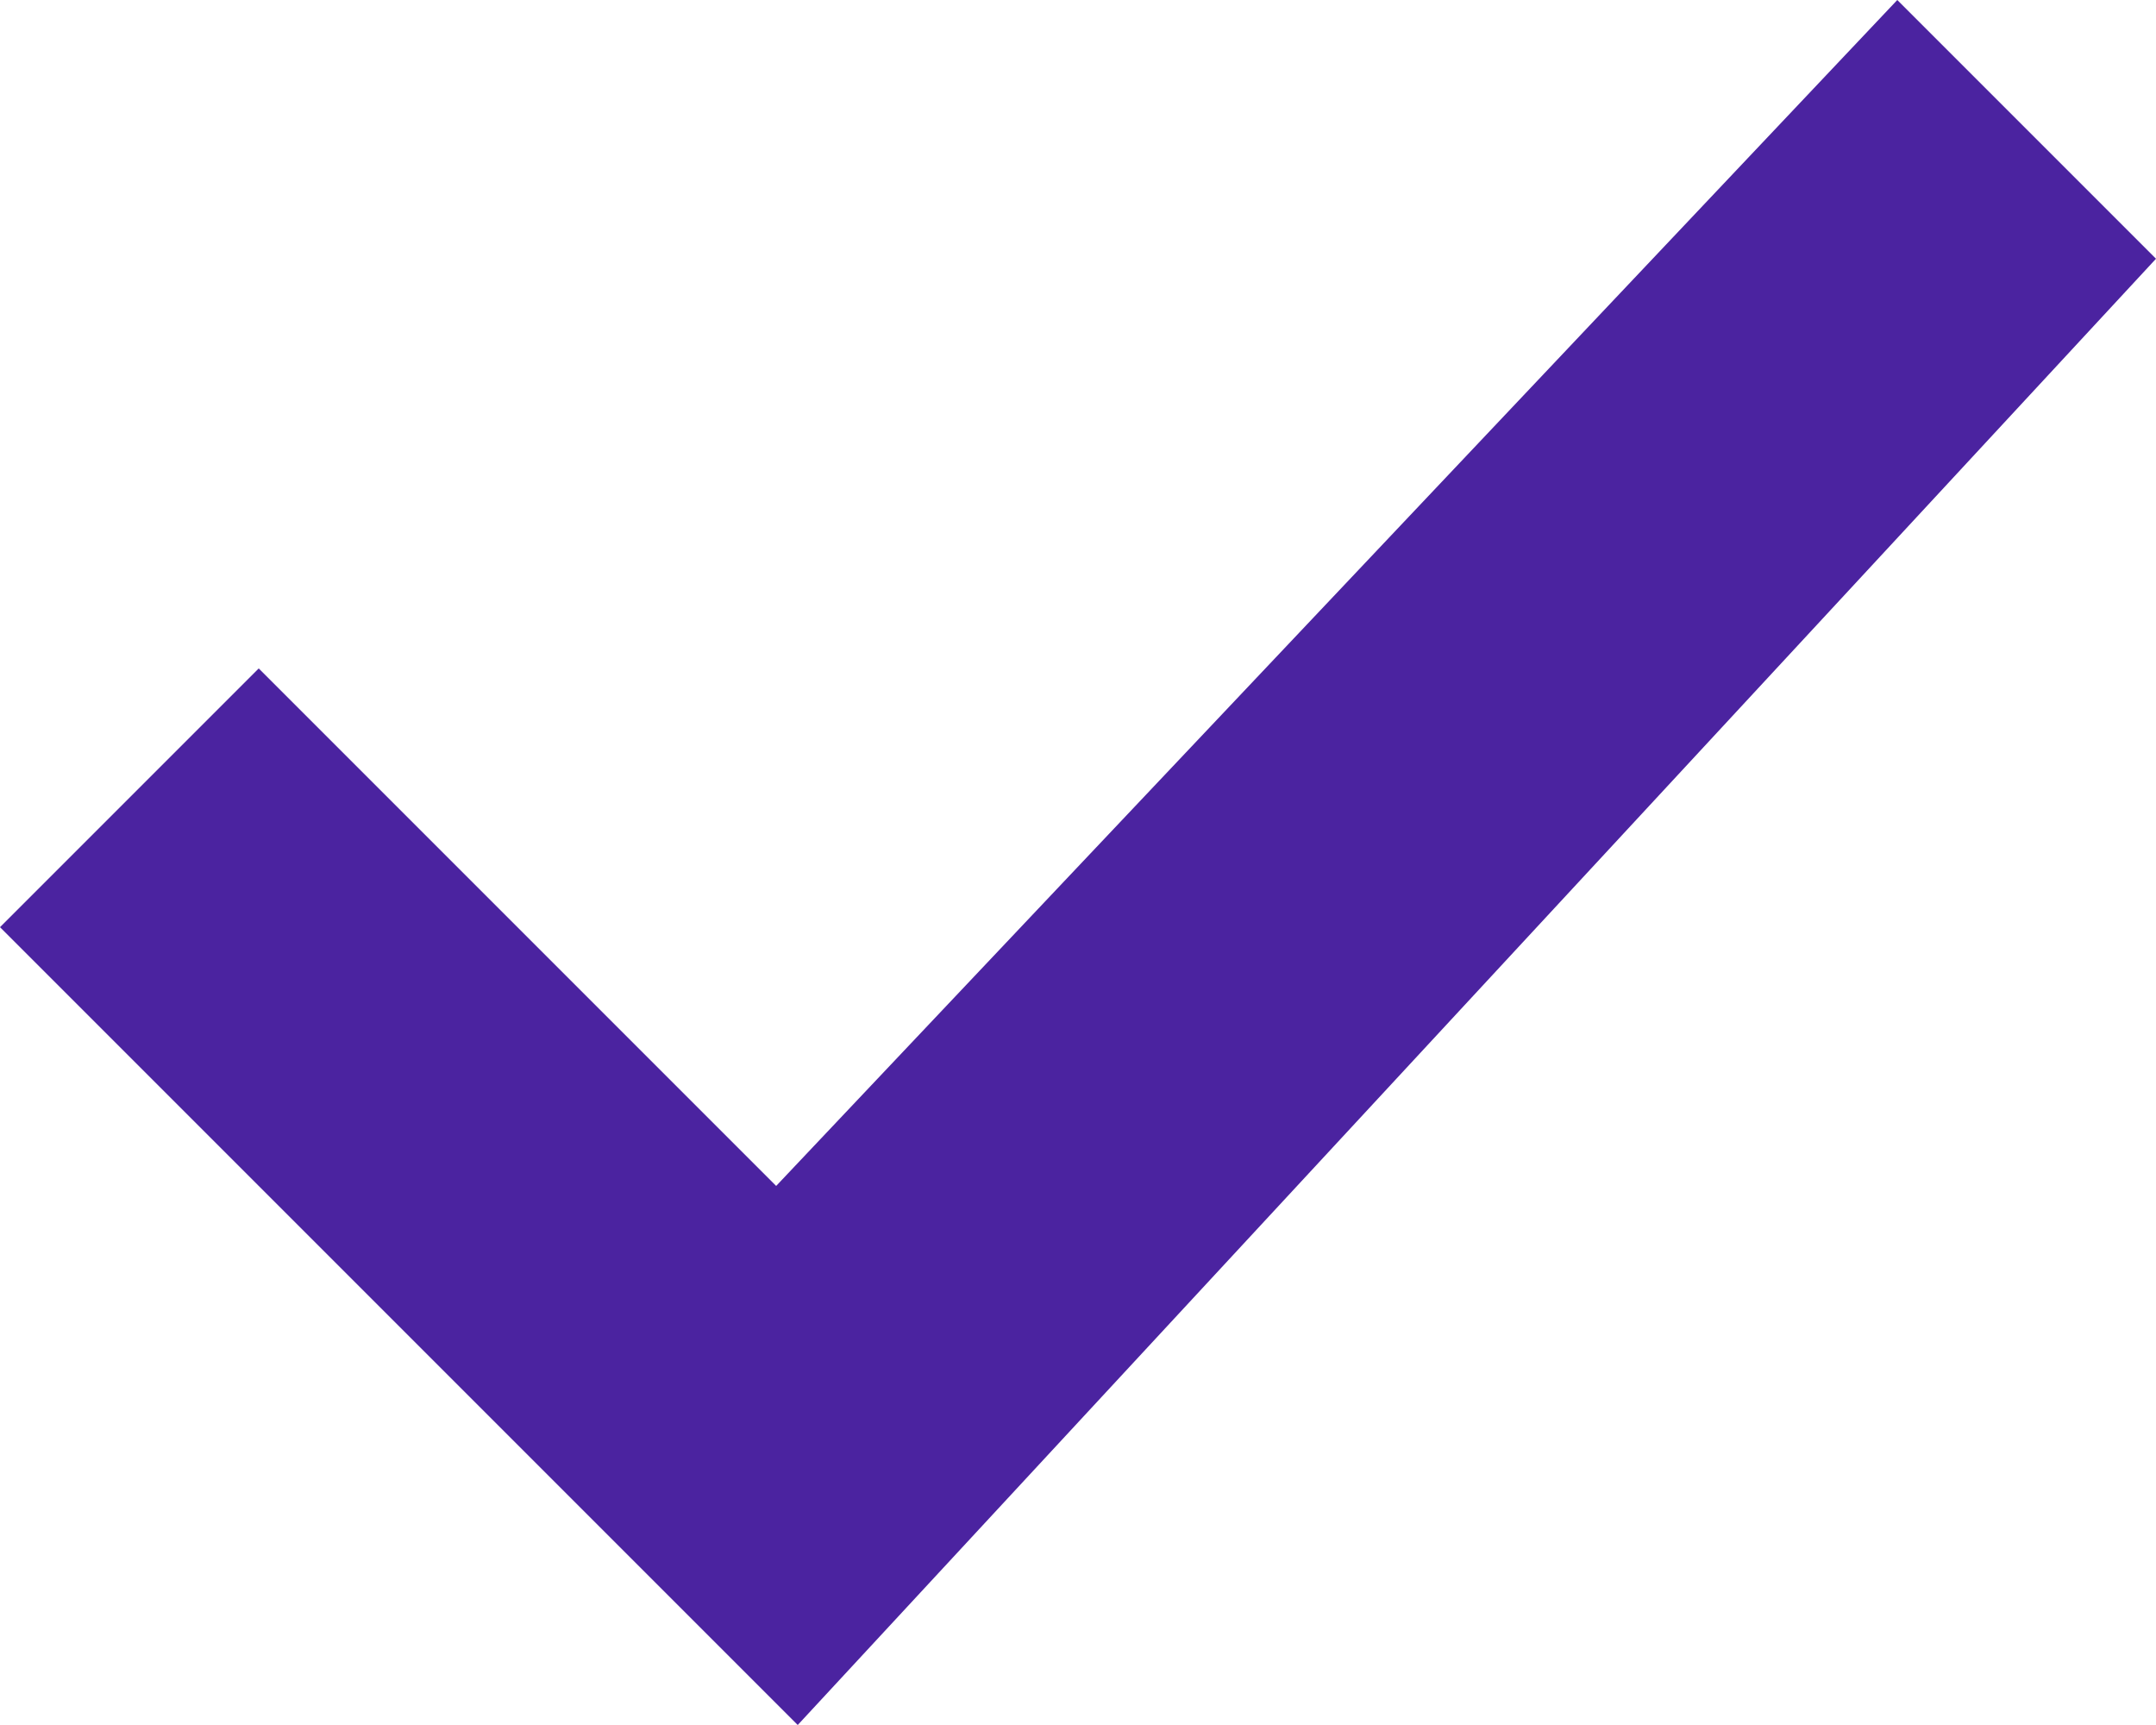
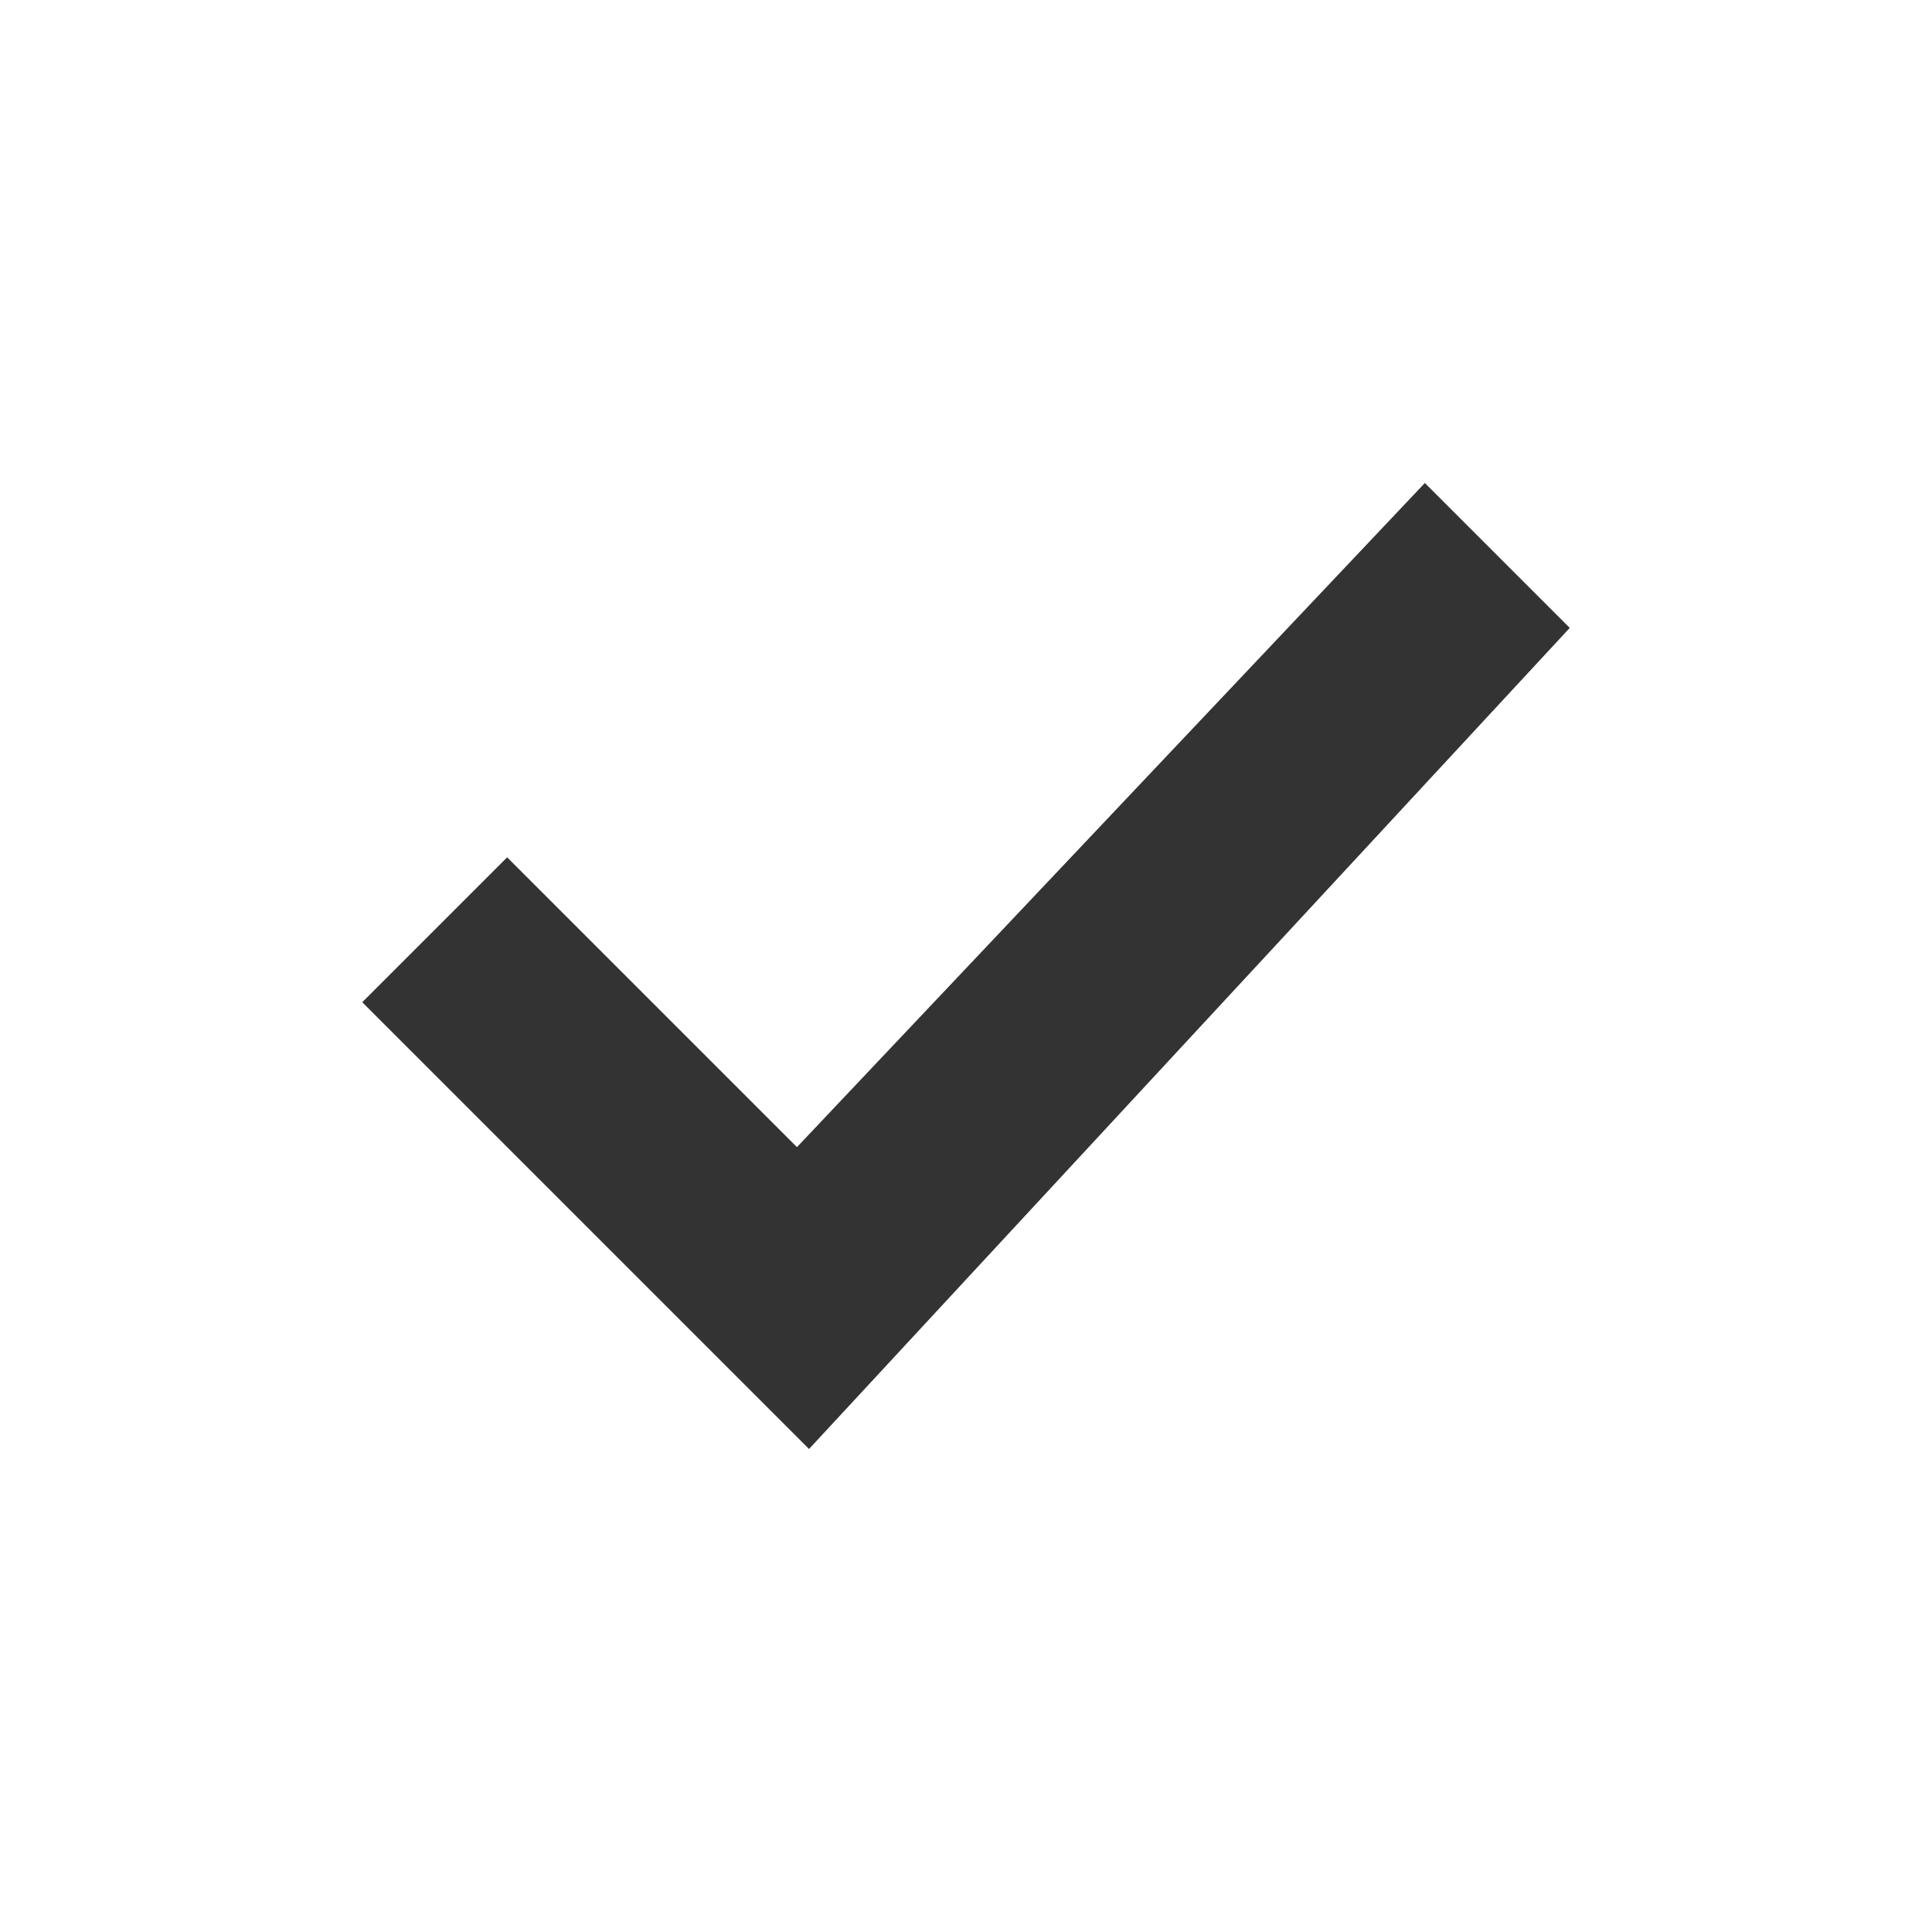
- <svg xmlns="http://www.w3.org/2000/svg" version="1.1" id="Layer_1" x="0px" y="0px" viewBox="0 0 10 8" style="enable-background:new 0 0 10 8;" xml:space="preserve">
+ <svg xmlns="http://www.w3.org/2000/svg" version="1.1" id="Layer_1" x="0px" y="0px" viewBox="0 0 16 16" style="enable-background:new 0 0 16 16;" xml:space="preserve">
  <style type="text/css">
- 	.st0{fill:#4B23A0;}
+ 	.st0{fill:none;}
+ 	.st1{fill:#333333;}
</style>
-   <polygon class="st0" points="3.6,5.5 1.2,3.1 0,4.3 3.7,8 10,1.2 8.8,0 " />
+   <rect y="0" class="st0" width="16" height="16" />
+   <polygon class="st1" points="6.6,9.5 4.2,7.1 3,8.3 6.7,12 13,5.2 11.8,4 " />
</svg>
